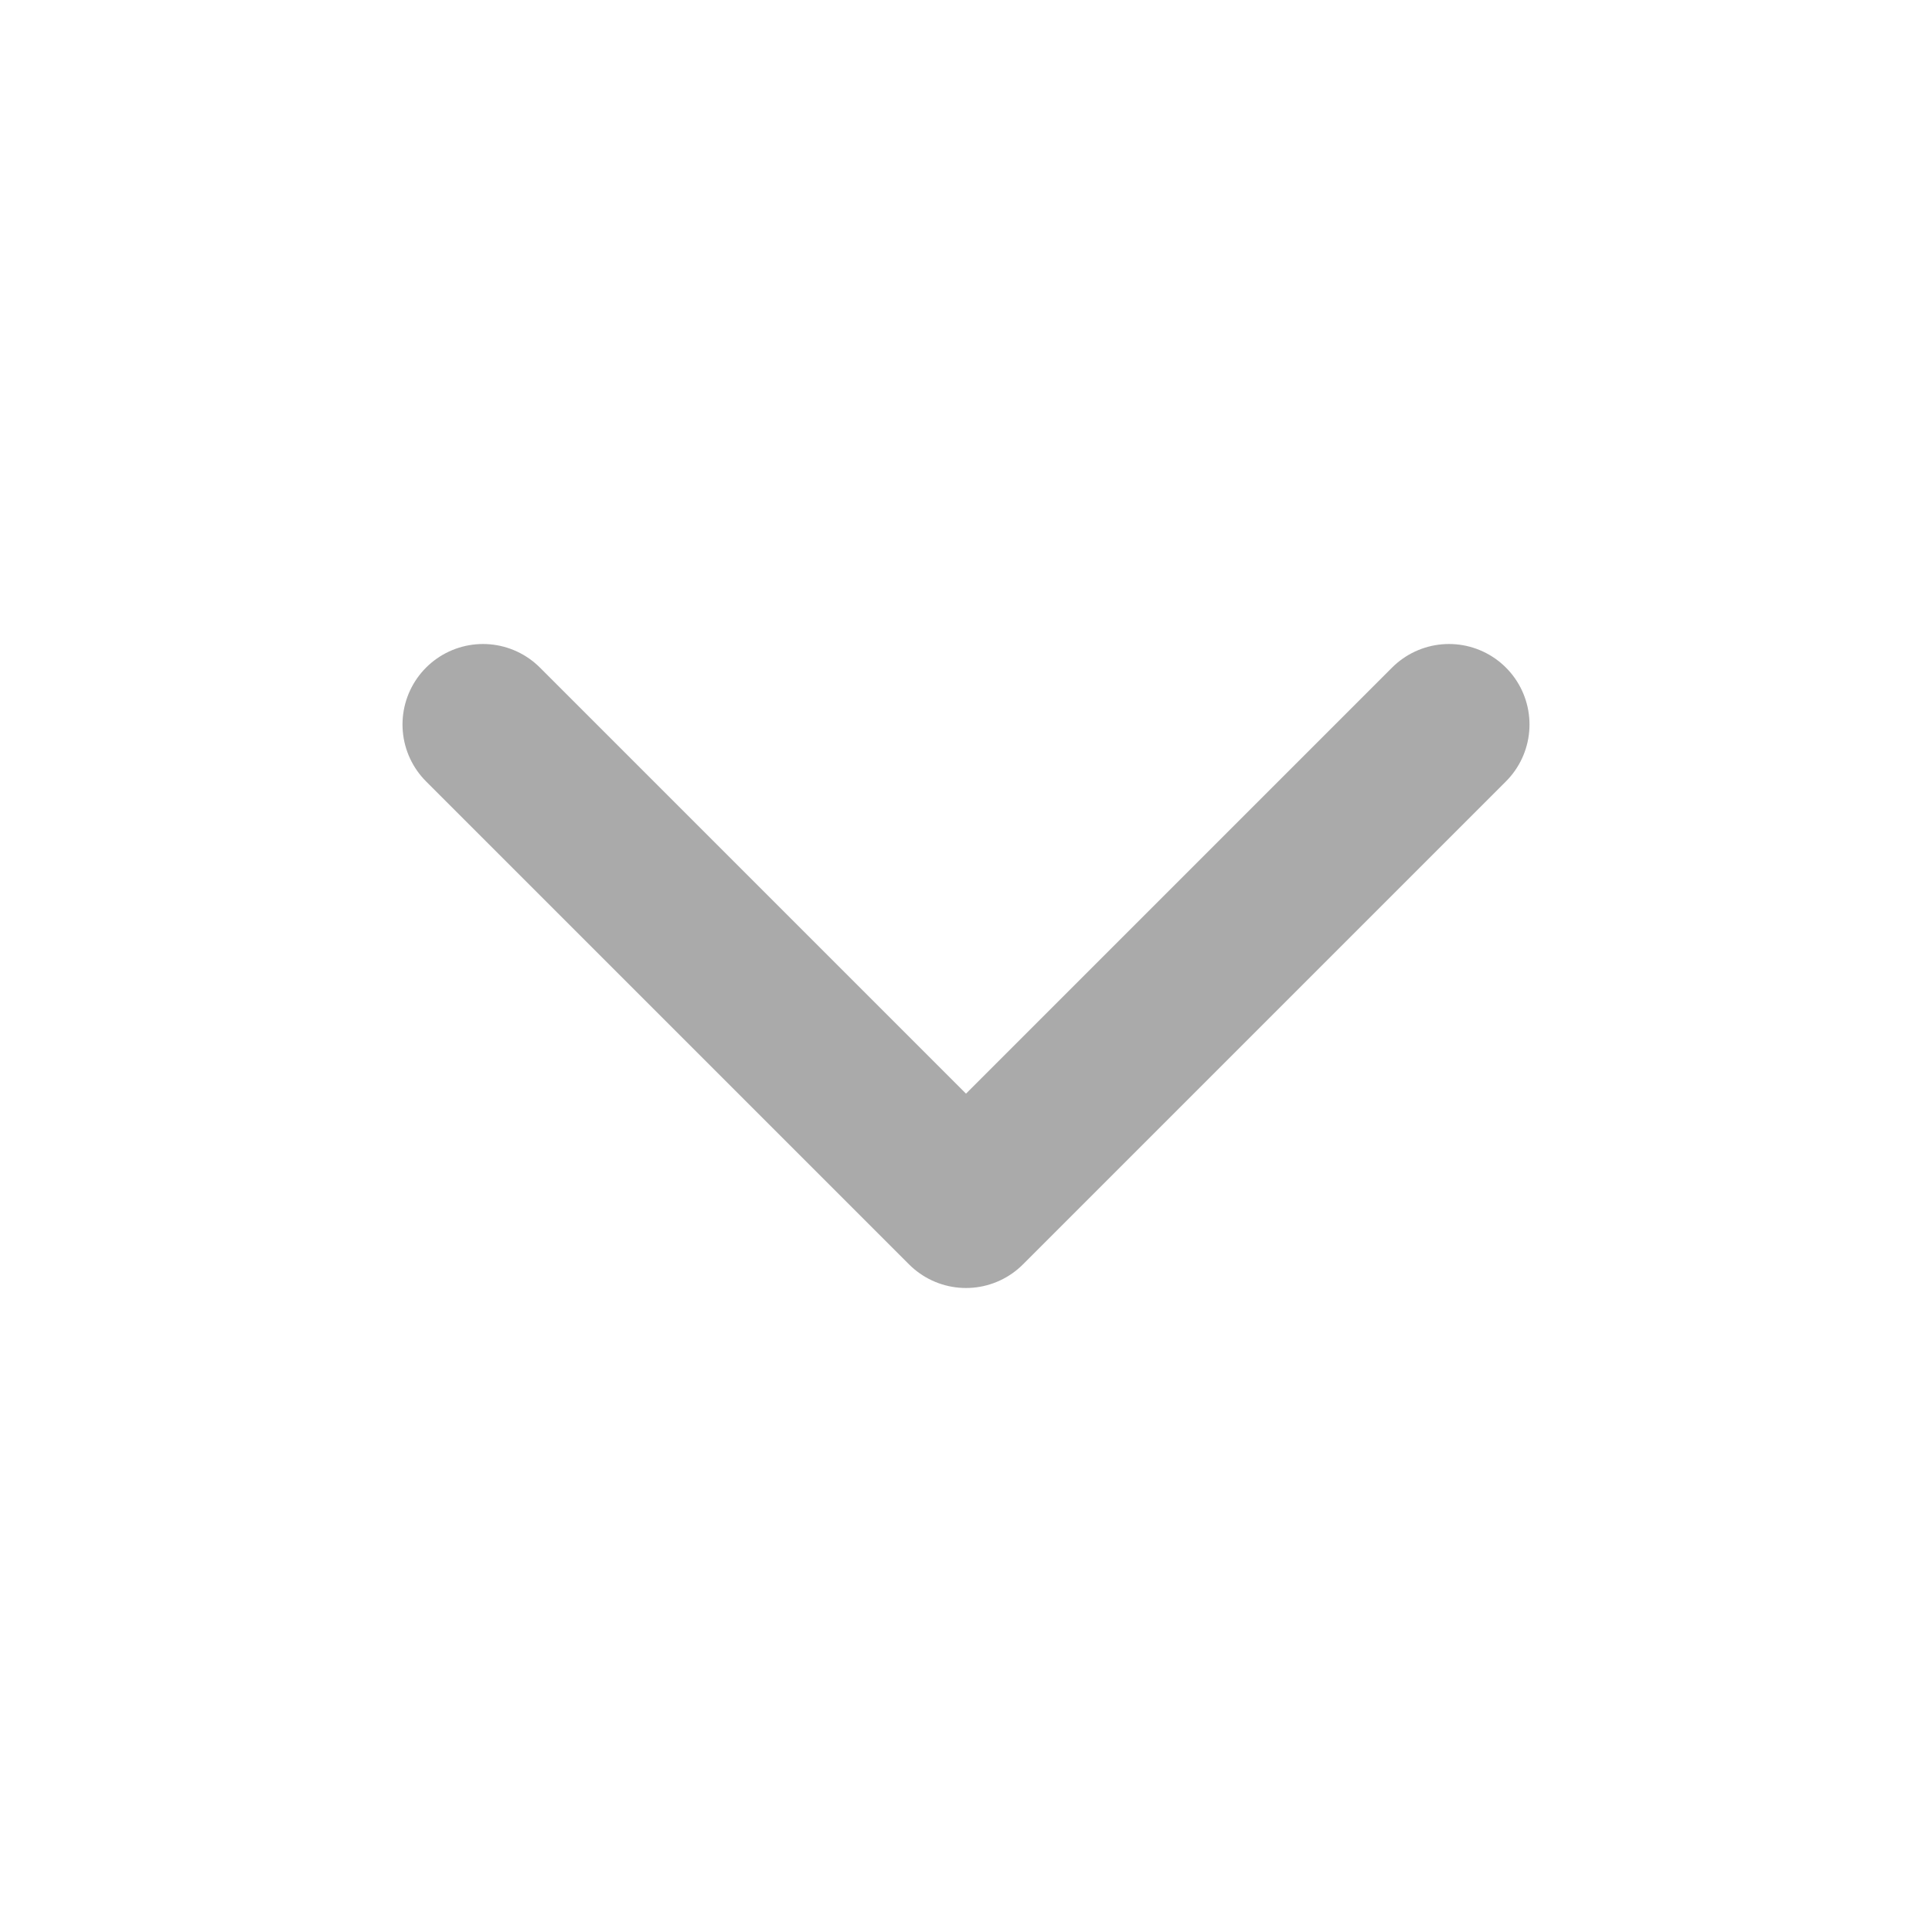
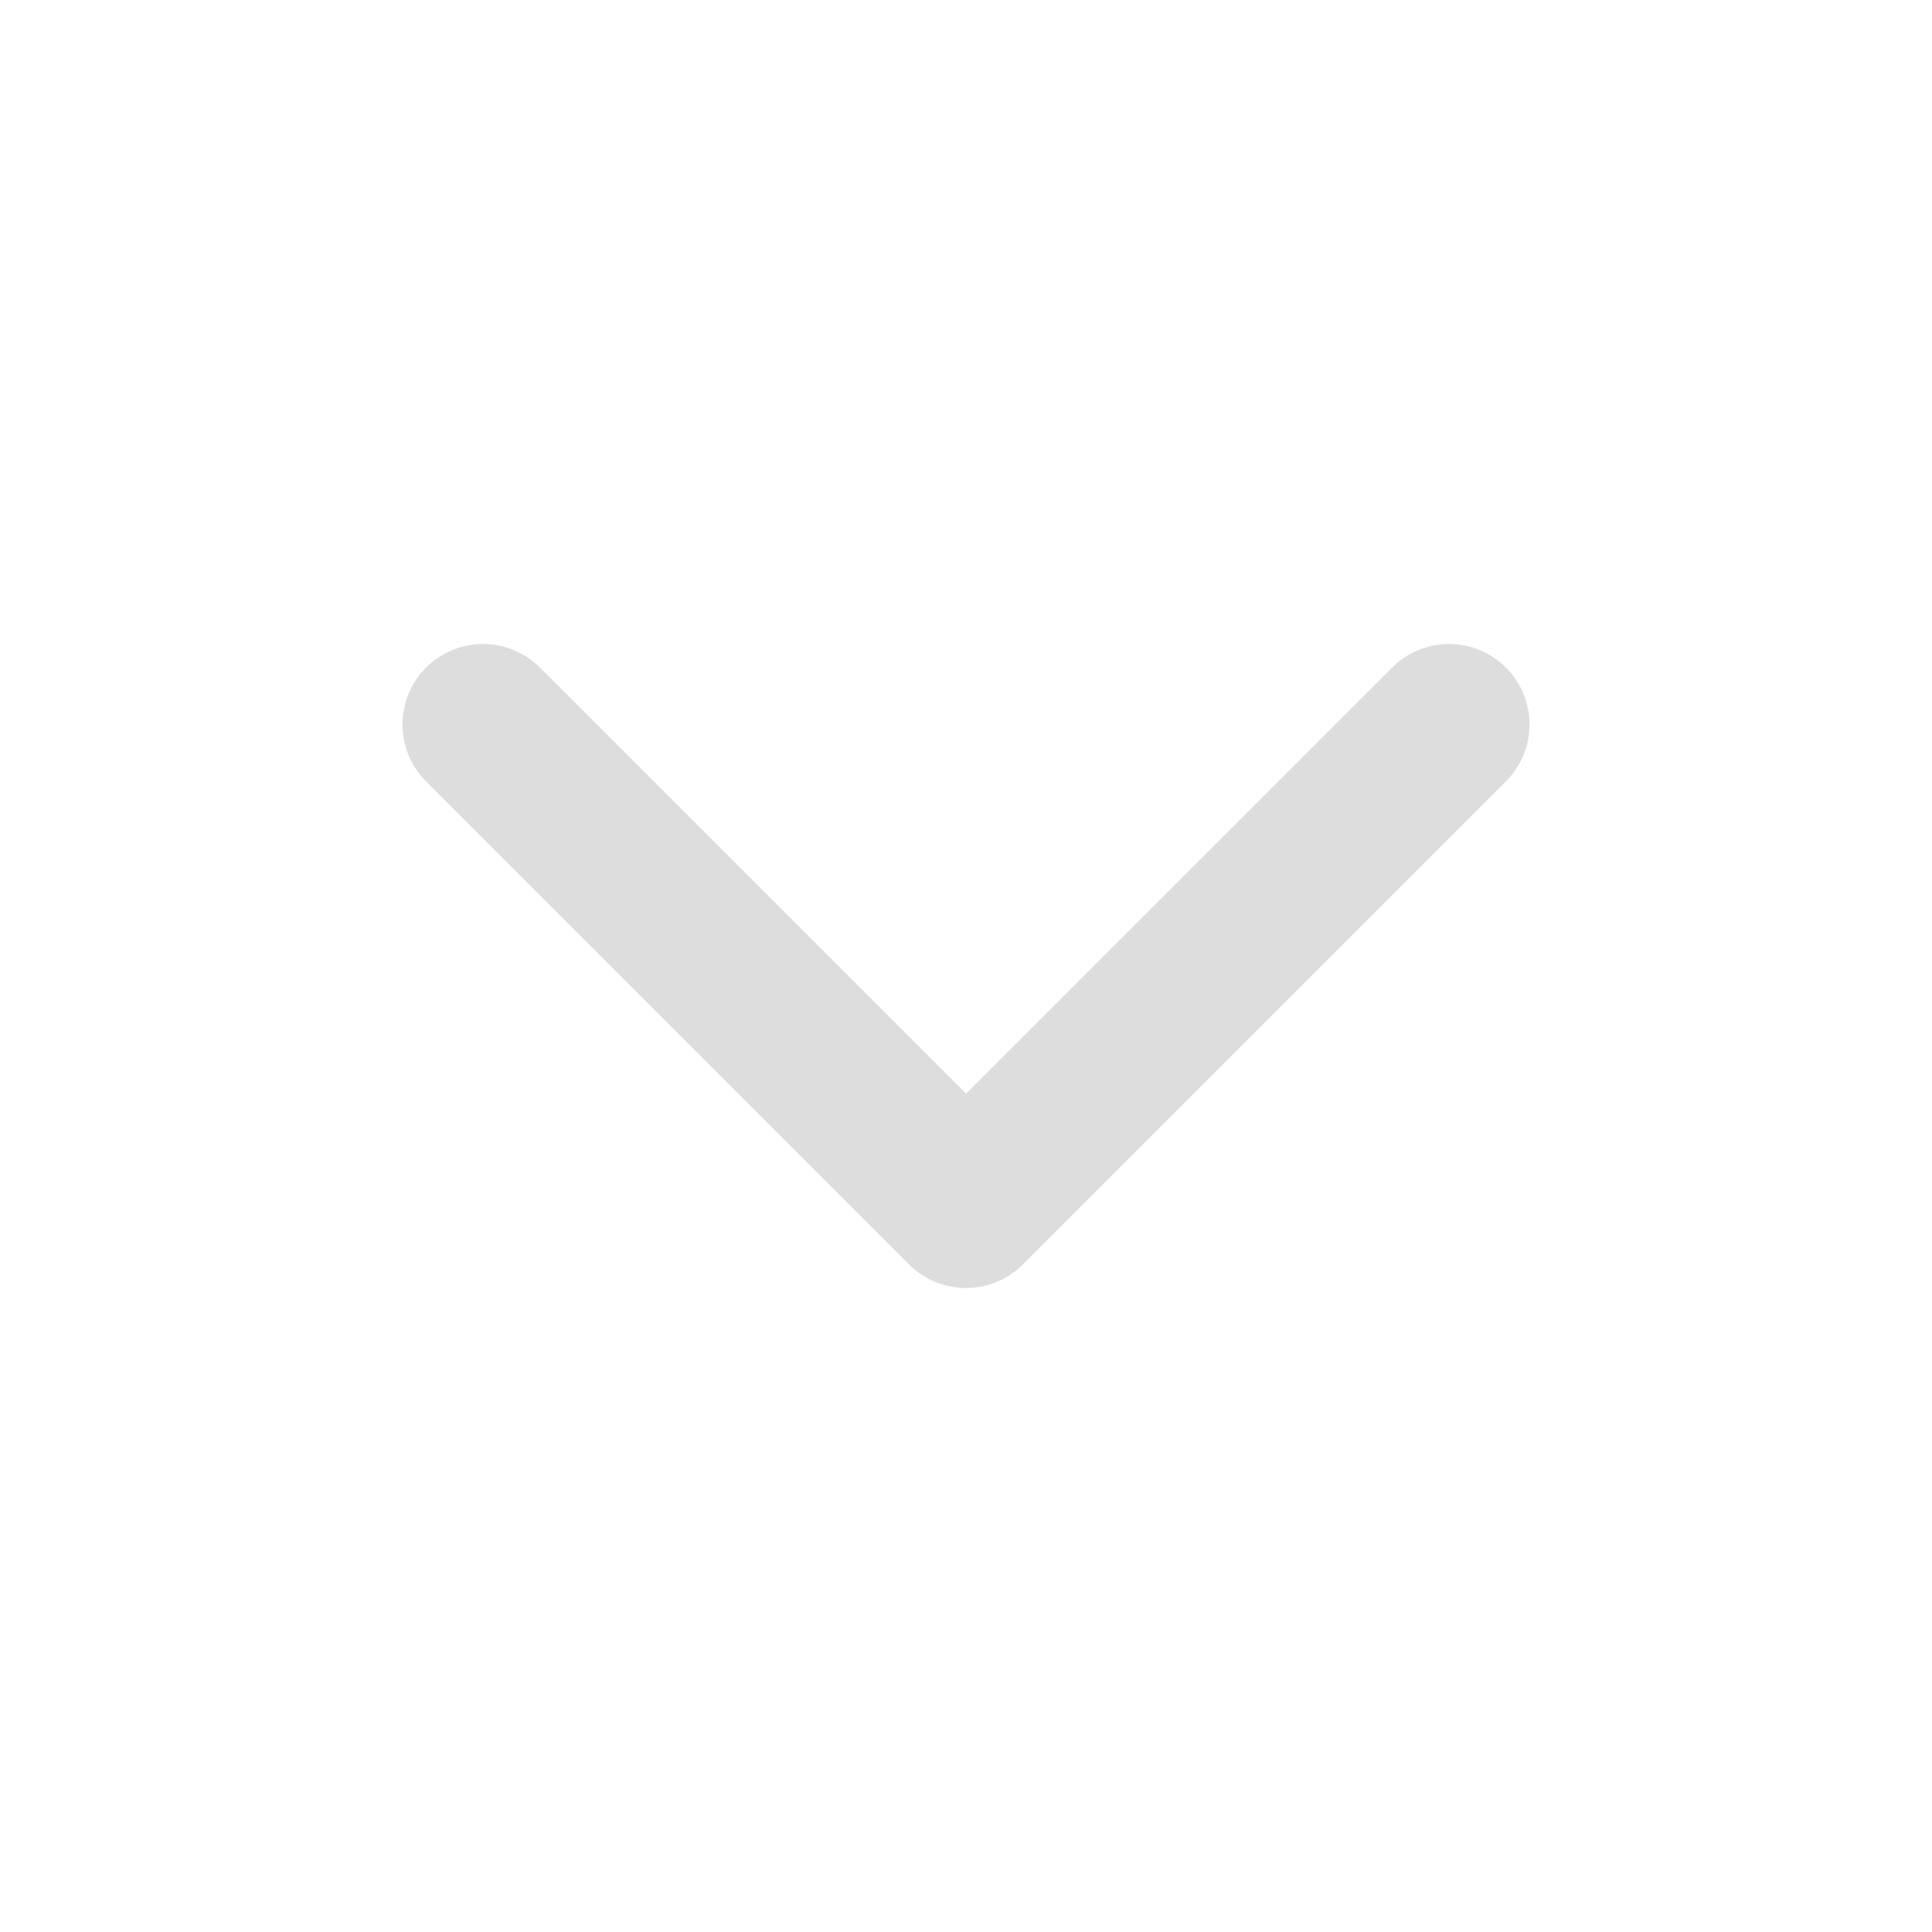
<svg xmlns="http://www.w3.org/2000/svg" width="40px" height="40px" viewBox="0 0 24 24" fill="none">
-   <path d="M6 9L12 15L18 9" stroke="#aaaaaa" stroke-width="2" stroke-linecap="round" stroke-linejoin="round" />
+   <path d="M6 9L12 15L18 9" stroke="#dddddd" stroke-width="2" stroke-linecap="round" stroke-linejoin="round" />
</svg>
